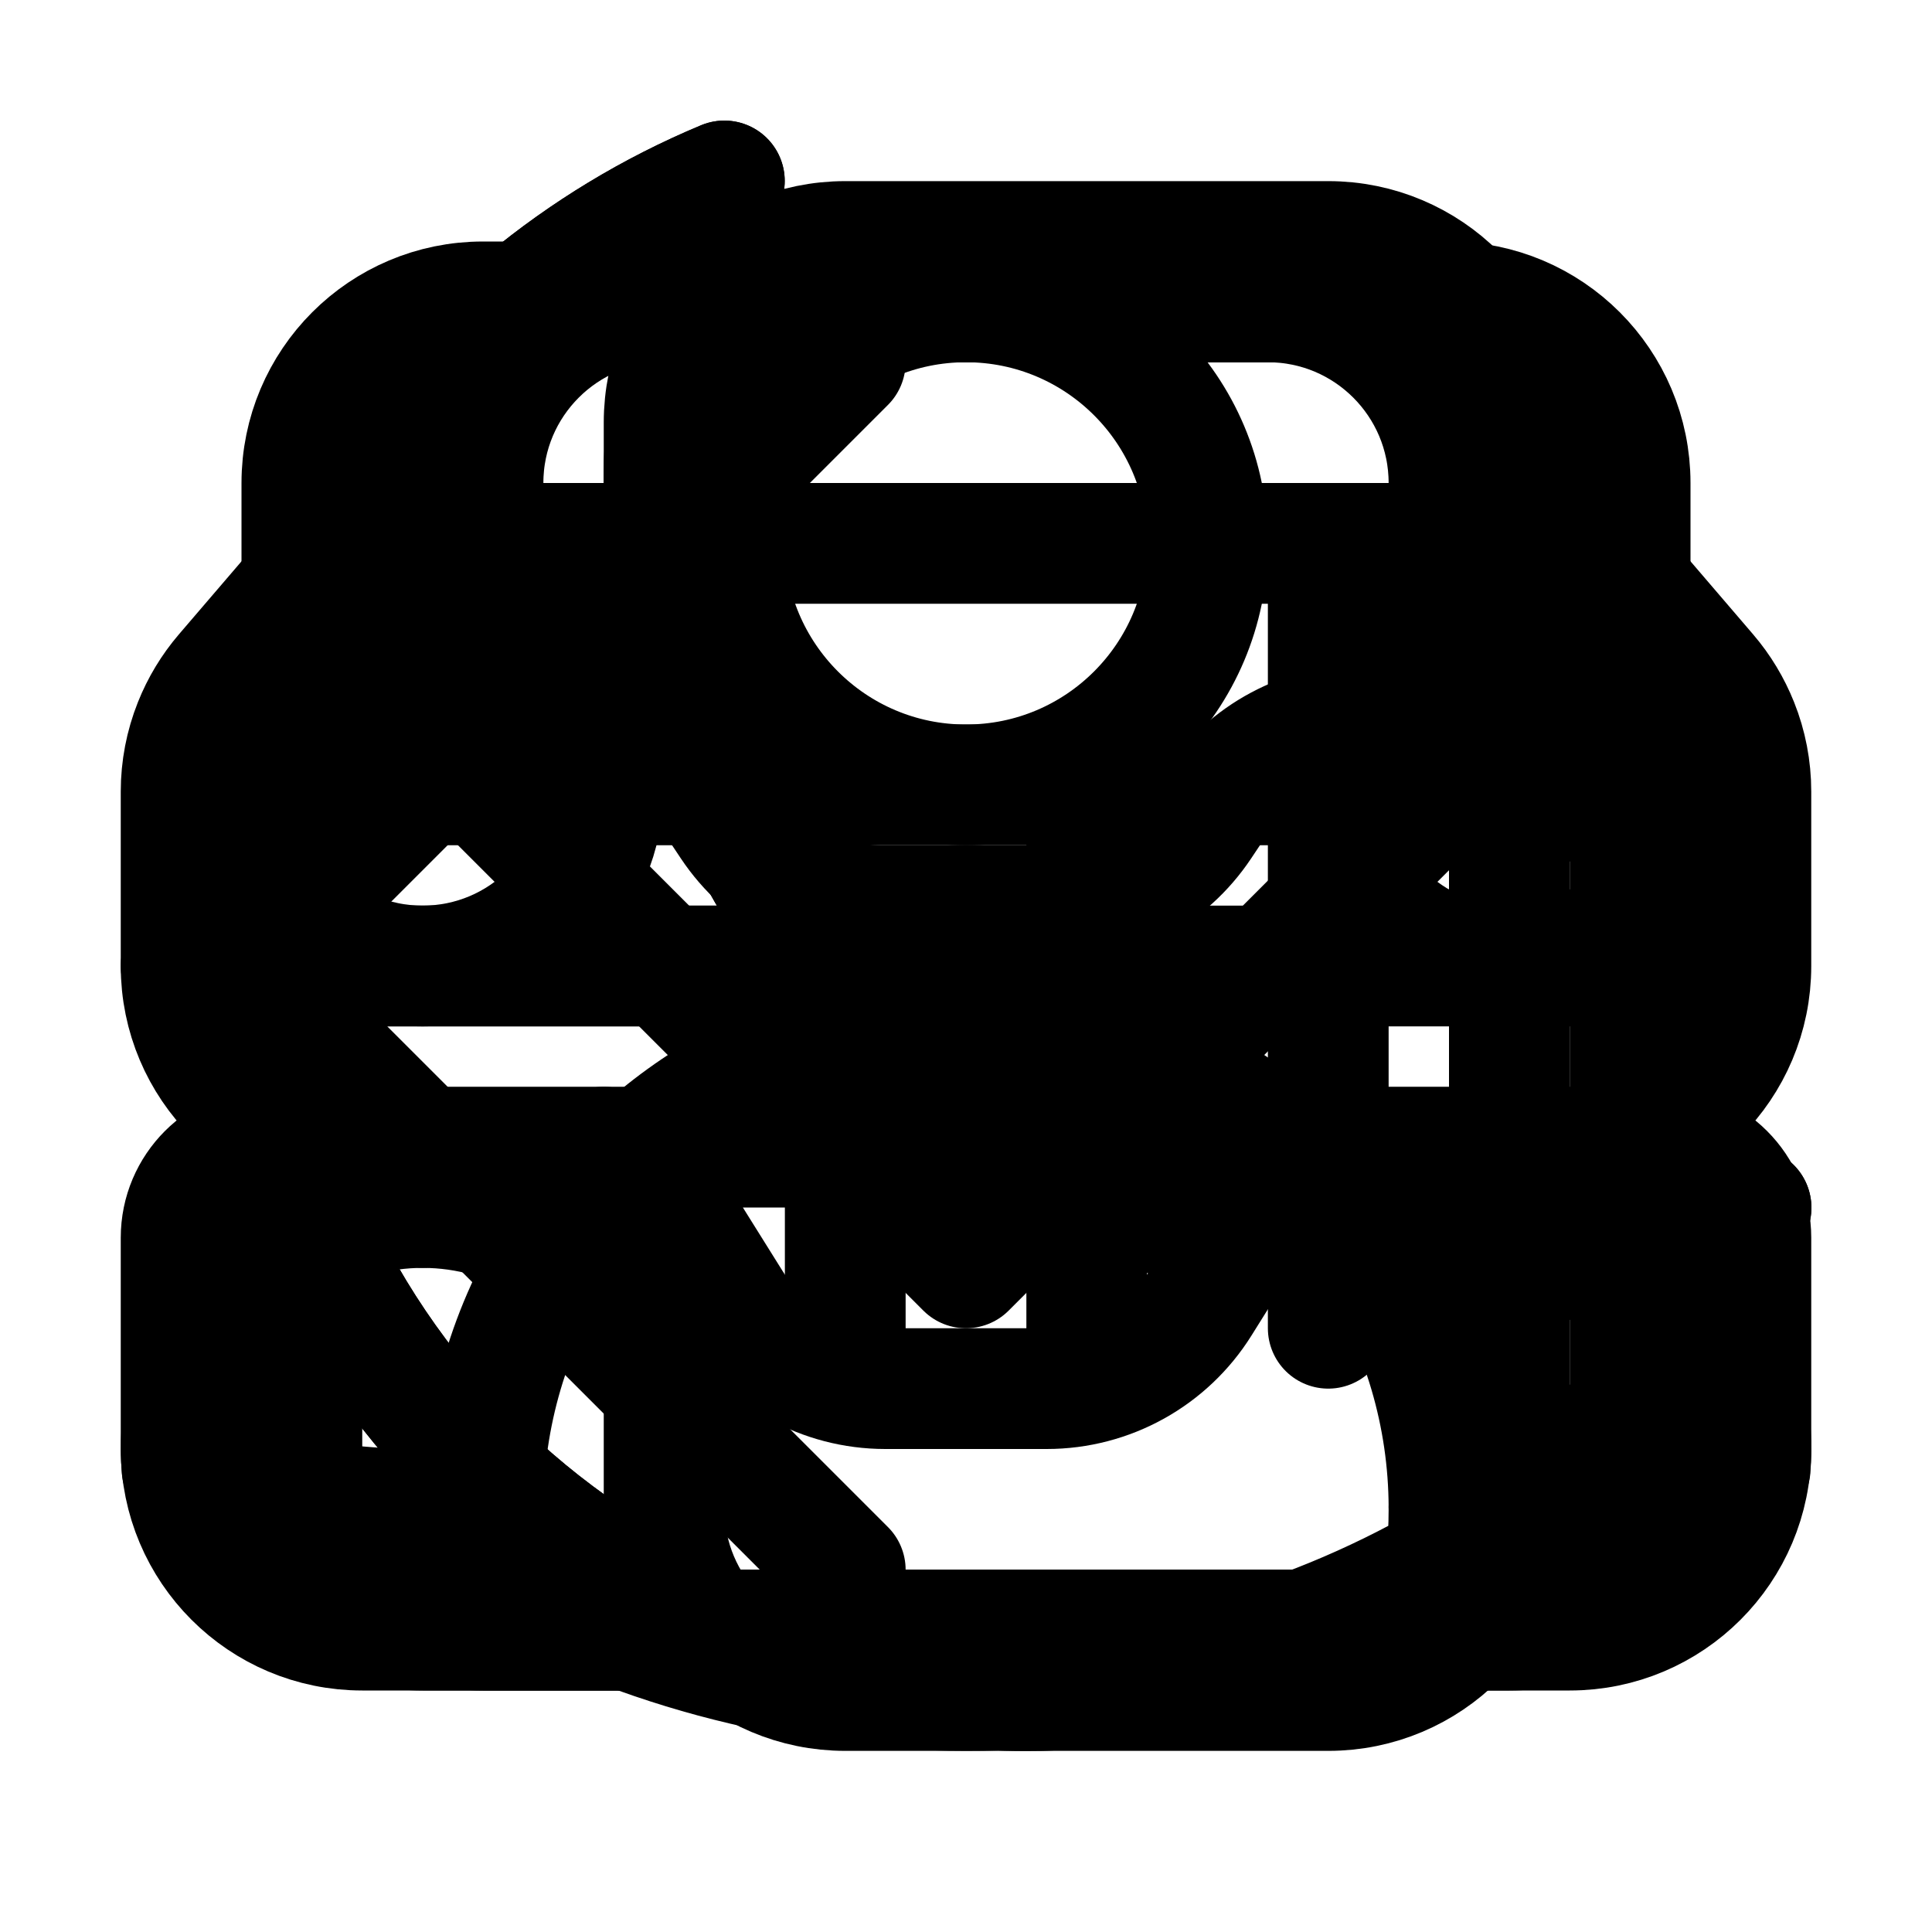
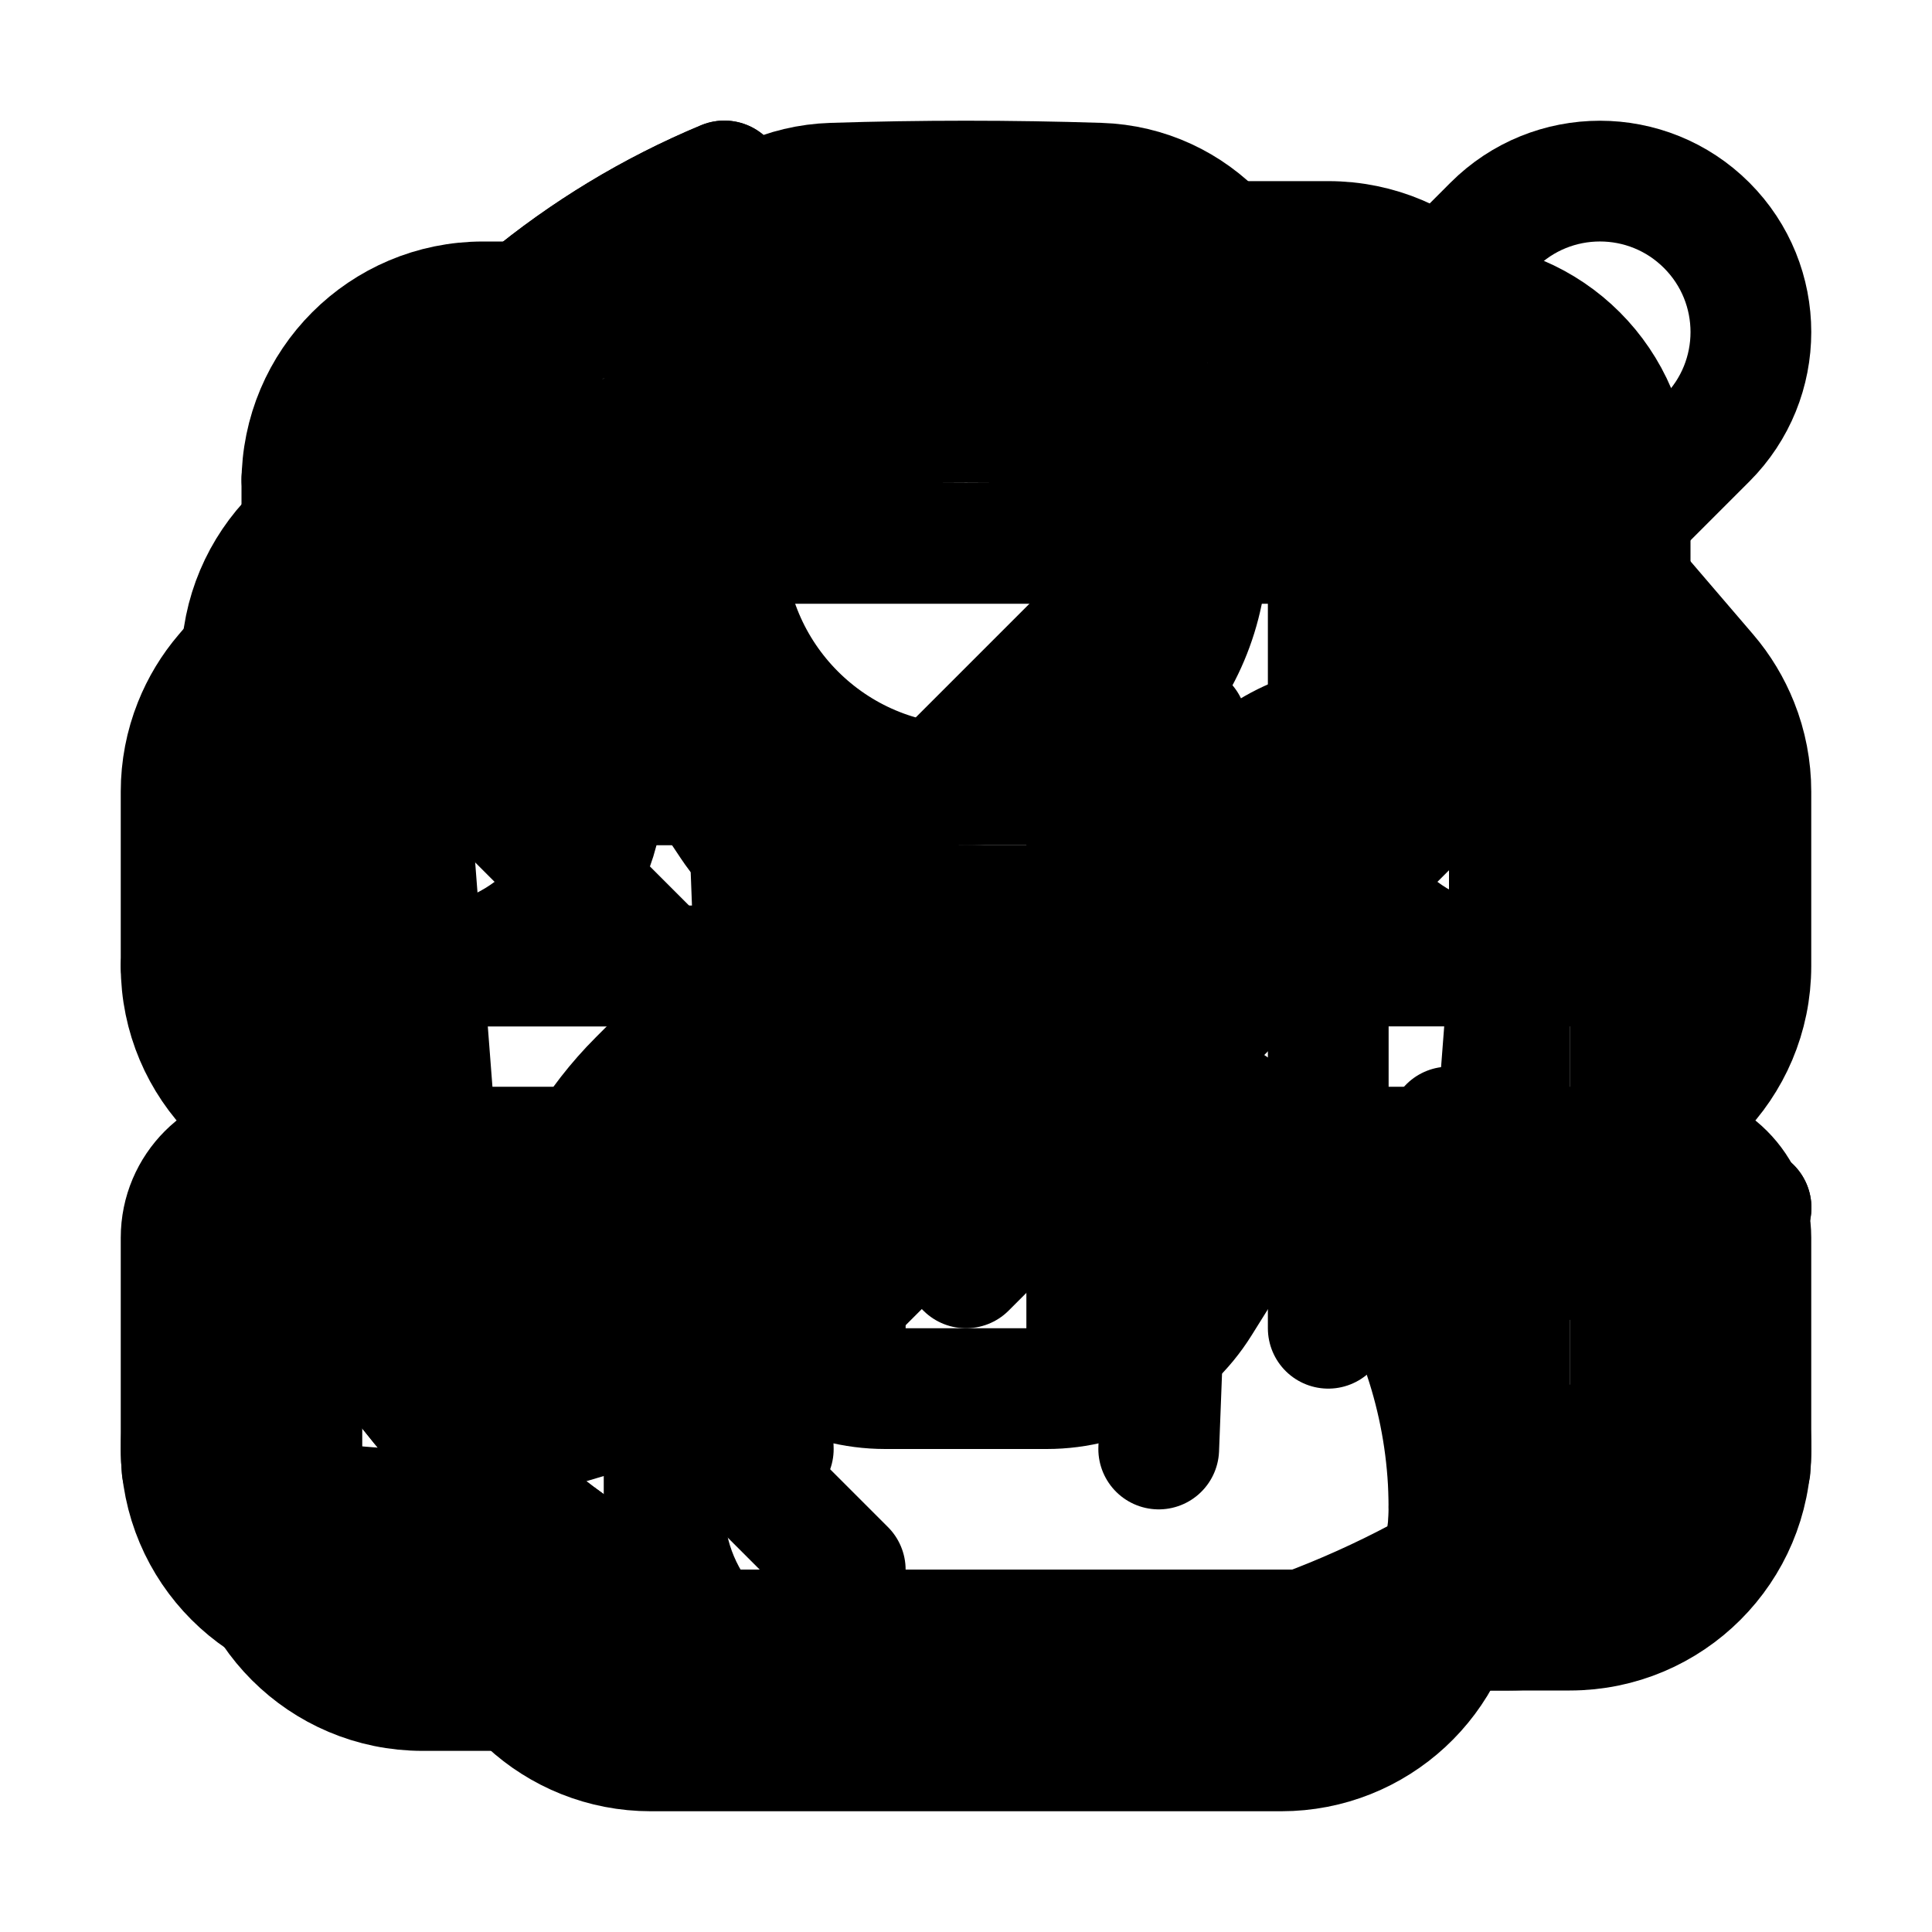
<svg xmlns="http://www.w3.org/2000/svg" fill="none" viewBox="0 0 24 24" stroke-width="1.5" stroke="currentColor" aria-hidden="true" data-slot="icon" class="size-6">
  <g id="inbox_stack">
    <path stroke-linecap="round" stroke-linejoin="round" d="m7.875 14.25 1.214 1.942a2.25 2.25 0 0 0 1.908 1.058h2.006c.776 0 1.497-.4 1.908-1.058l1.214-1.942M2.41 9h4.636a2.25 2.25 0 0 1 1.872 1.002l.164.246a2.25 2.25 0 0 0 1.872 1.002h2.092a2.25 2.25 0 0 0 1.872-1.002l.164-.246A2.25 2.25 0 0 1 16.954 9h4.636M2.41 9a2.25 2.25 0 0 0-.16.832V12a2.25 2.25 0 0 0 2.25 2.25h15A2.25 2.25 0 0 0 21.75 12V9.832c0-.287-.055-.57-.16-.832M2.41 9a2.25 2.25 0 0 1 .382-.632l3.285-3.832a2.25 2.25 0 0 1 1.708-.786h8.43c.657 0 1.281.287 1.709.786l3.284 3.832c.163.19.291.404.382.632M4.5 20.25h15A2.25 2.25 0 0 0 21.75 18v-2.625c0-.621-.504-1.125-1.125-1.125H3.375c-.621 0-1.125.504-1.125 1.125V18a2.25 2.25 0 0 0 2.25 2.25Z" />
  </g>
  <g id="user_group">
    <path stroke-linecap="round" stroke-linejoin="round" d="M18 18.72a9.094 9.094 0 0 0 3.741-.479 3 3 0 0 0-4.682-2.72m.94 3.198.001.031c0 .225-.012.447-.037.666A11.944 11.944 0 0 1 12 21c-2.17 0-4.207-.576-5.963-1.584A6.062 6.062 0 0 1 6 18.719m12 0a5.971 5.971 0 0 0-.941-3.197m0 0A5.995 5.995 0 0 0 12 12.75a5.995 5.995 0 0 0-5.058 2.772m0 0a3 3 0 0 0-4.681 2.72 8.986 8.986 0 0 0 3.74.477m.94-3.197a5.971 5.971 0 0 0-.94 3.197M15 6.75a3 3 0 1 1-6 0 3 3 0 0 1 6 0Zm6 3a2.25 2.25 0 1 1-4.5 0 2.25 2.25 0 0 1 4.5 0Zm-13.5 0a2.25 2.25 0 1 1-4.5 0 2.25 2.25 0 0 1 4.5 0Z" />
  </g>
  <g id="rectangle_stack">
    <path stroke-linecap="round" stroke-linejoin="round" d="M6 6.878V6a2.25 2.25 0 0 1 2.25-2.25h7.5A2.25 2.25 0 0 1 18 6v.878m-12 0c.235-.083.487-.128.75-.128h10.5c.263 0 .515.045.75.128m-12 0A2.25 2.25 0 0 0 4.5 9v.878m13.5-3A2.25 2.25 0 0 1 19.5 9v.878m0 0a2.246 2.246 0 0 0-.75-.128H5.25c-.263 0-.515.045-.75.128m15 0A2.25 2.25 0 0 1 21 12v6a2.25 2.25 0 0 1-2.25 2.25H5.25A2.25 2.25 0 0 1 3 18v-6c0-.98.626-1.813 1.5-2.122" />
  </g>
  <g id="chart_bar_square">
    <path stroke-linecap="round" stroke-linejoin="round" d="M7.5 14.25v2.25m3-4.5v4.5m3-6.75v6.75m3-9v9M6 20.25h12A2.25 2.25 0 0 0 20.25 18V6A2.25 2.25 0 0 0 18 3.75H6A2.25 2.25 0 0 0 3.75 6v12A2.25 2.25 0 0 0 6 20.25Z" />
  </g>
  <g id="chevron_down">
    <path stroke-linecap="round" stroke-linejoin="round" d="m19.5 8.25-7.5 7.5-7.5-7.5" />
  </g>
  <g id="moon">
    <path stroke-linecap="round" stroke-linejoin="round" d="M21.752 15.002A9.72 9.72 0 0 1 18 15.75c-5.385 0-9.75-4.365-9.75-9.75 0-1.33.266-2.597.748-3.752A9.753 9.753 0 0 0 3 11.25C3 16.635 7.365 21 12.75 21a9.753 9.753 0 0 0 9.002-5.998Z" />
  </g>
  <g id="question_mark_circle">
    <path stroke-linecap="round" stroke-linejoin="round" d="M21.752 15.002A9.72 9.72 0 0 1 18 15.75c-5.385 0-9.75-4.365-9.75-9.75 0-1.33.266-2.597.748-3.752A9.753 9.753 0 0 0 3 11.25C3 16.635 7.365 21 12.75 21a9.753 9.753 0 0 0 9.002-5.998Z" />
  </g>
  <g id="arrow_left_start_on_rectangle">
    <path stroke-linecap="round" stroke-linejoin="round" d="M8.25 9V5.25A2.25 2.25 0 0 1 10.5 3h6a2.25 2.25 0 0 1 2.25 2.25v13.5A2.25 2.25 0 0 1 16.5 21h-6a2.25 2.25 0 0 1-2.25-2.25V15m-3 0-3-3m0 0 3-3m-3 3H15" />
  </g>
  <g id="arrow_left">
    <path stroke-linecap="round" stroke-linejoin="round" d="M10.5 19.5 3 12m0 0 7.5-7.5M3 12h18" />
  </g>
+   <g id="trash">
+     <path stroke-linecap="round" stroke-linejoin="round" d="m14.74 9-.346 9m-4.788 0L9.26 9m9.968-3.21c.342.052.682.107 1.022.166m-1.022-.165L18.16 19.673a2.25 2.25 0 0 1-2.244 2.077H8.084a2.25 2.25 0 0 1-2.244-2.077L4.772 5.79m14.456 0a48.108 48.108 0 0 0-3.478-.397m-12 .562c.34-.059.68-.114 1.022-.165m0 0a48.11 48.11 0 0 1 3.478-.397m7.5 0v-.916c0-1.18-.91-2.164-2.09-2.201a51.964 51.964 0 0 0-3.32 0c-1.18.037-2.09 1.022-2.09 2.201v.916m7.5 0a48.667 48.667 0 0 0-7.5 0">
+     </path>
+   </g>
+   <g id="edit">
+     <path stroke-linecap="round" stroke-linejoin="round" d="m16.862 4.487 1.687-1.688a1.875 1.875 0 1 1 2.652 2.652L10.582 16.07a4.5 4.5 0 0 1-1.897 1.13L6 18l.8-2.685a4.5 4.5 0 0 1 1.13-1.897l8.932-8.931Zm0 0L19.5 7.125M18 14v4.75A2.25 2.25 0 0 1 15.75 21H5.25A2.25 2.25 0 0 1 3 18.75V8.25A2.25 2.25 0 0 1 5.25 6H10">
+     </path>
+   </g>
</svg>
